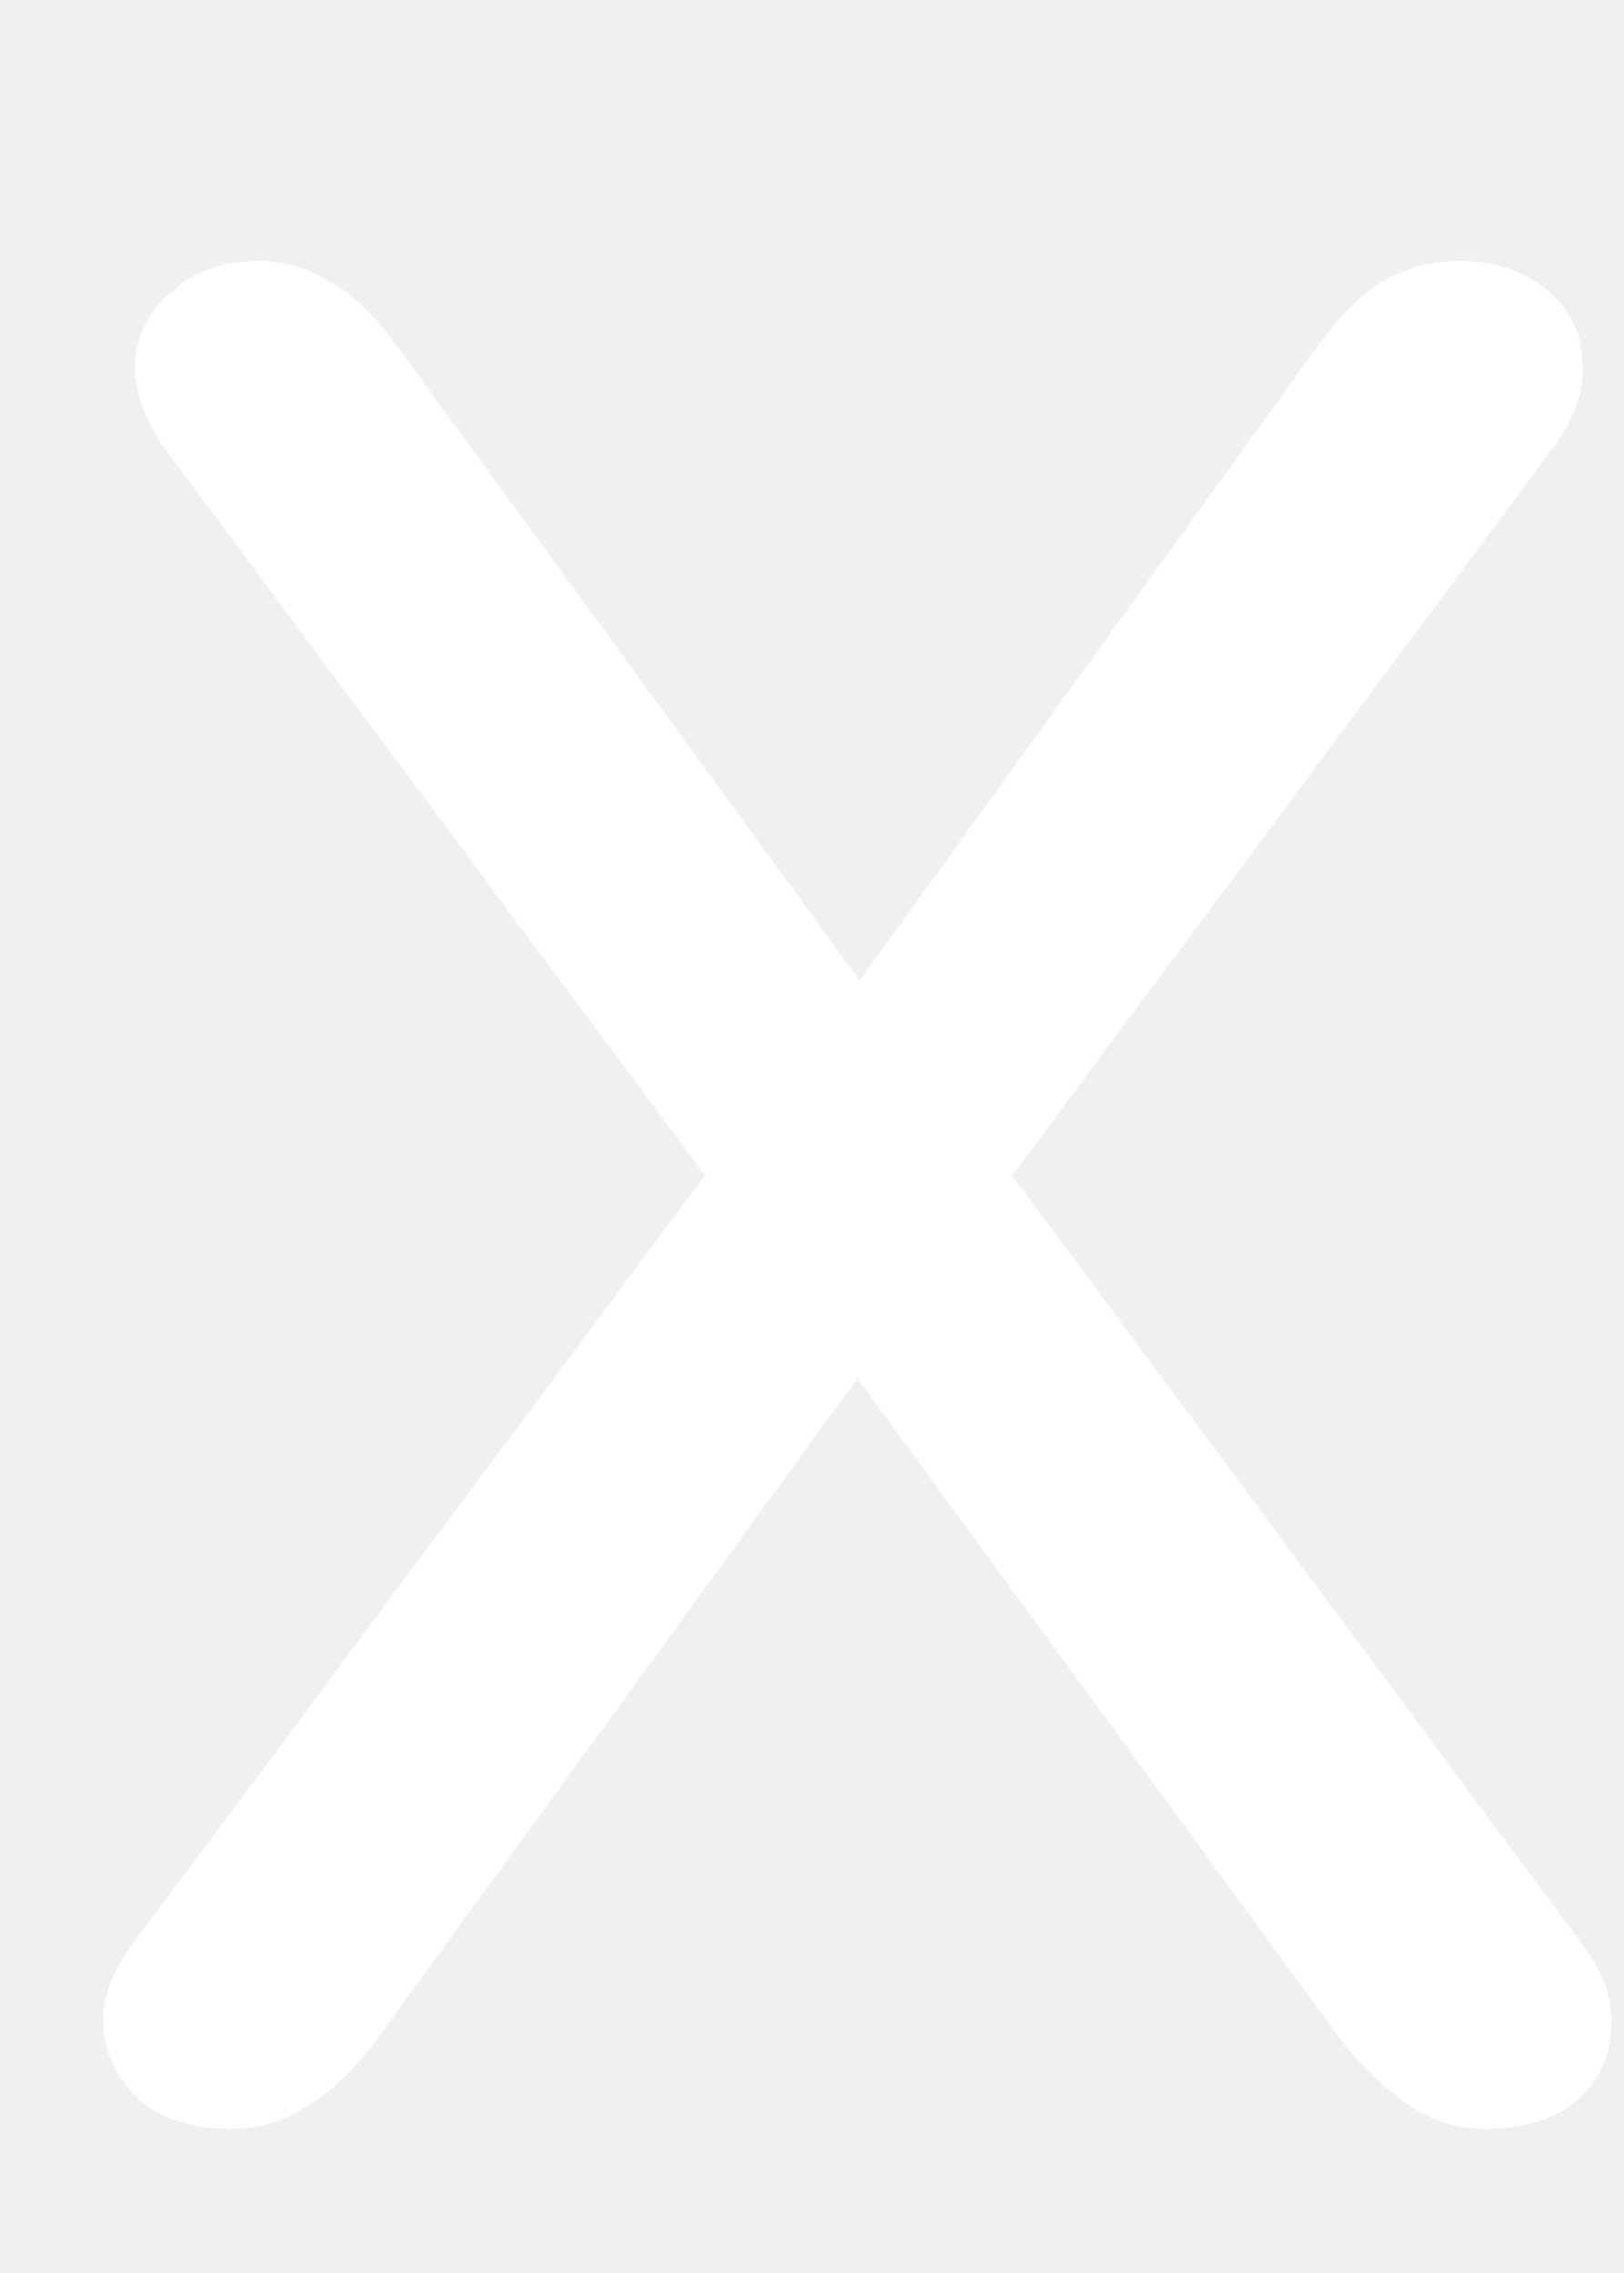
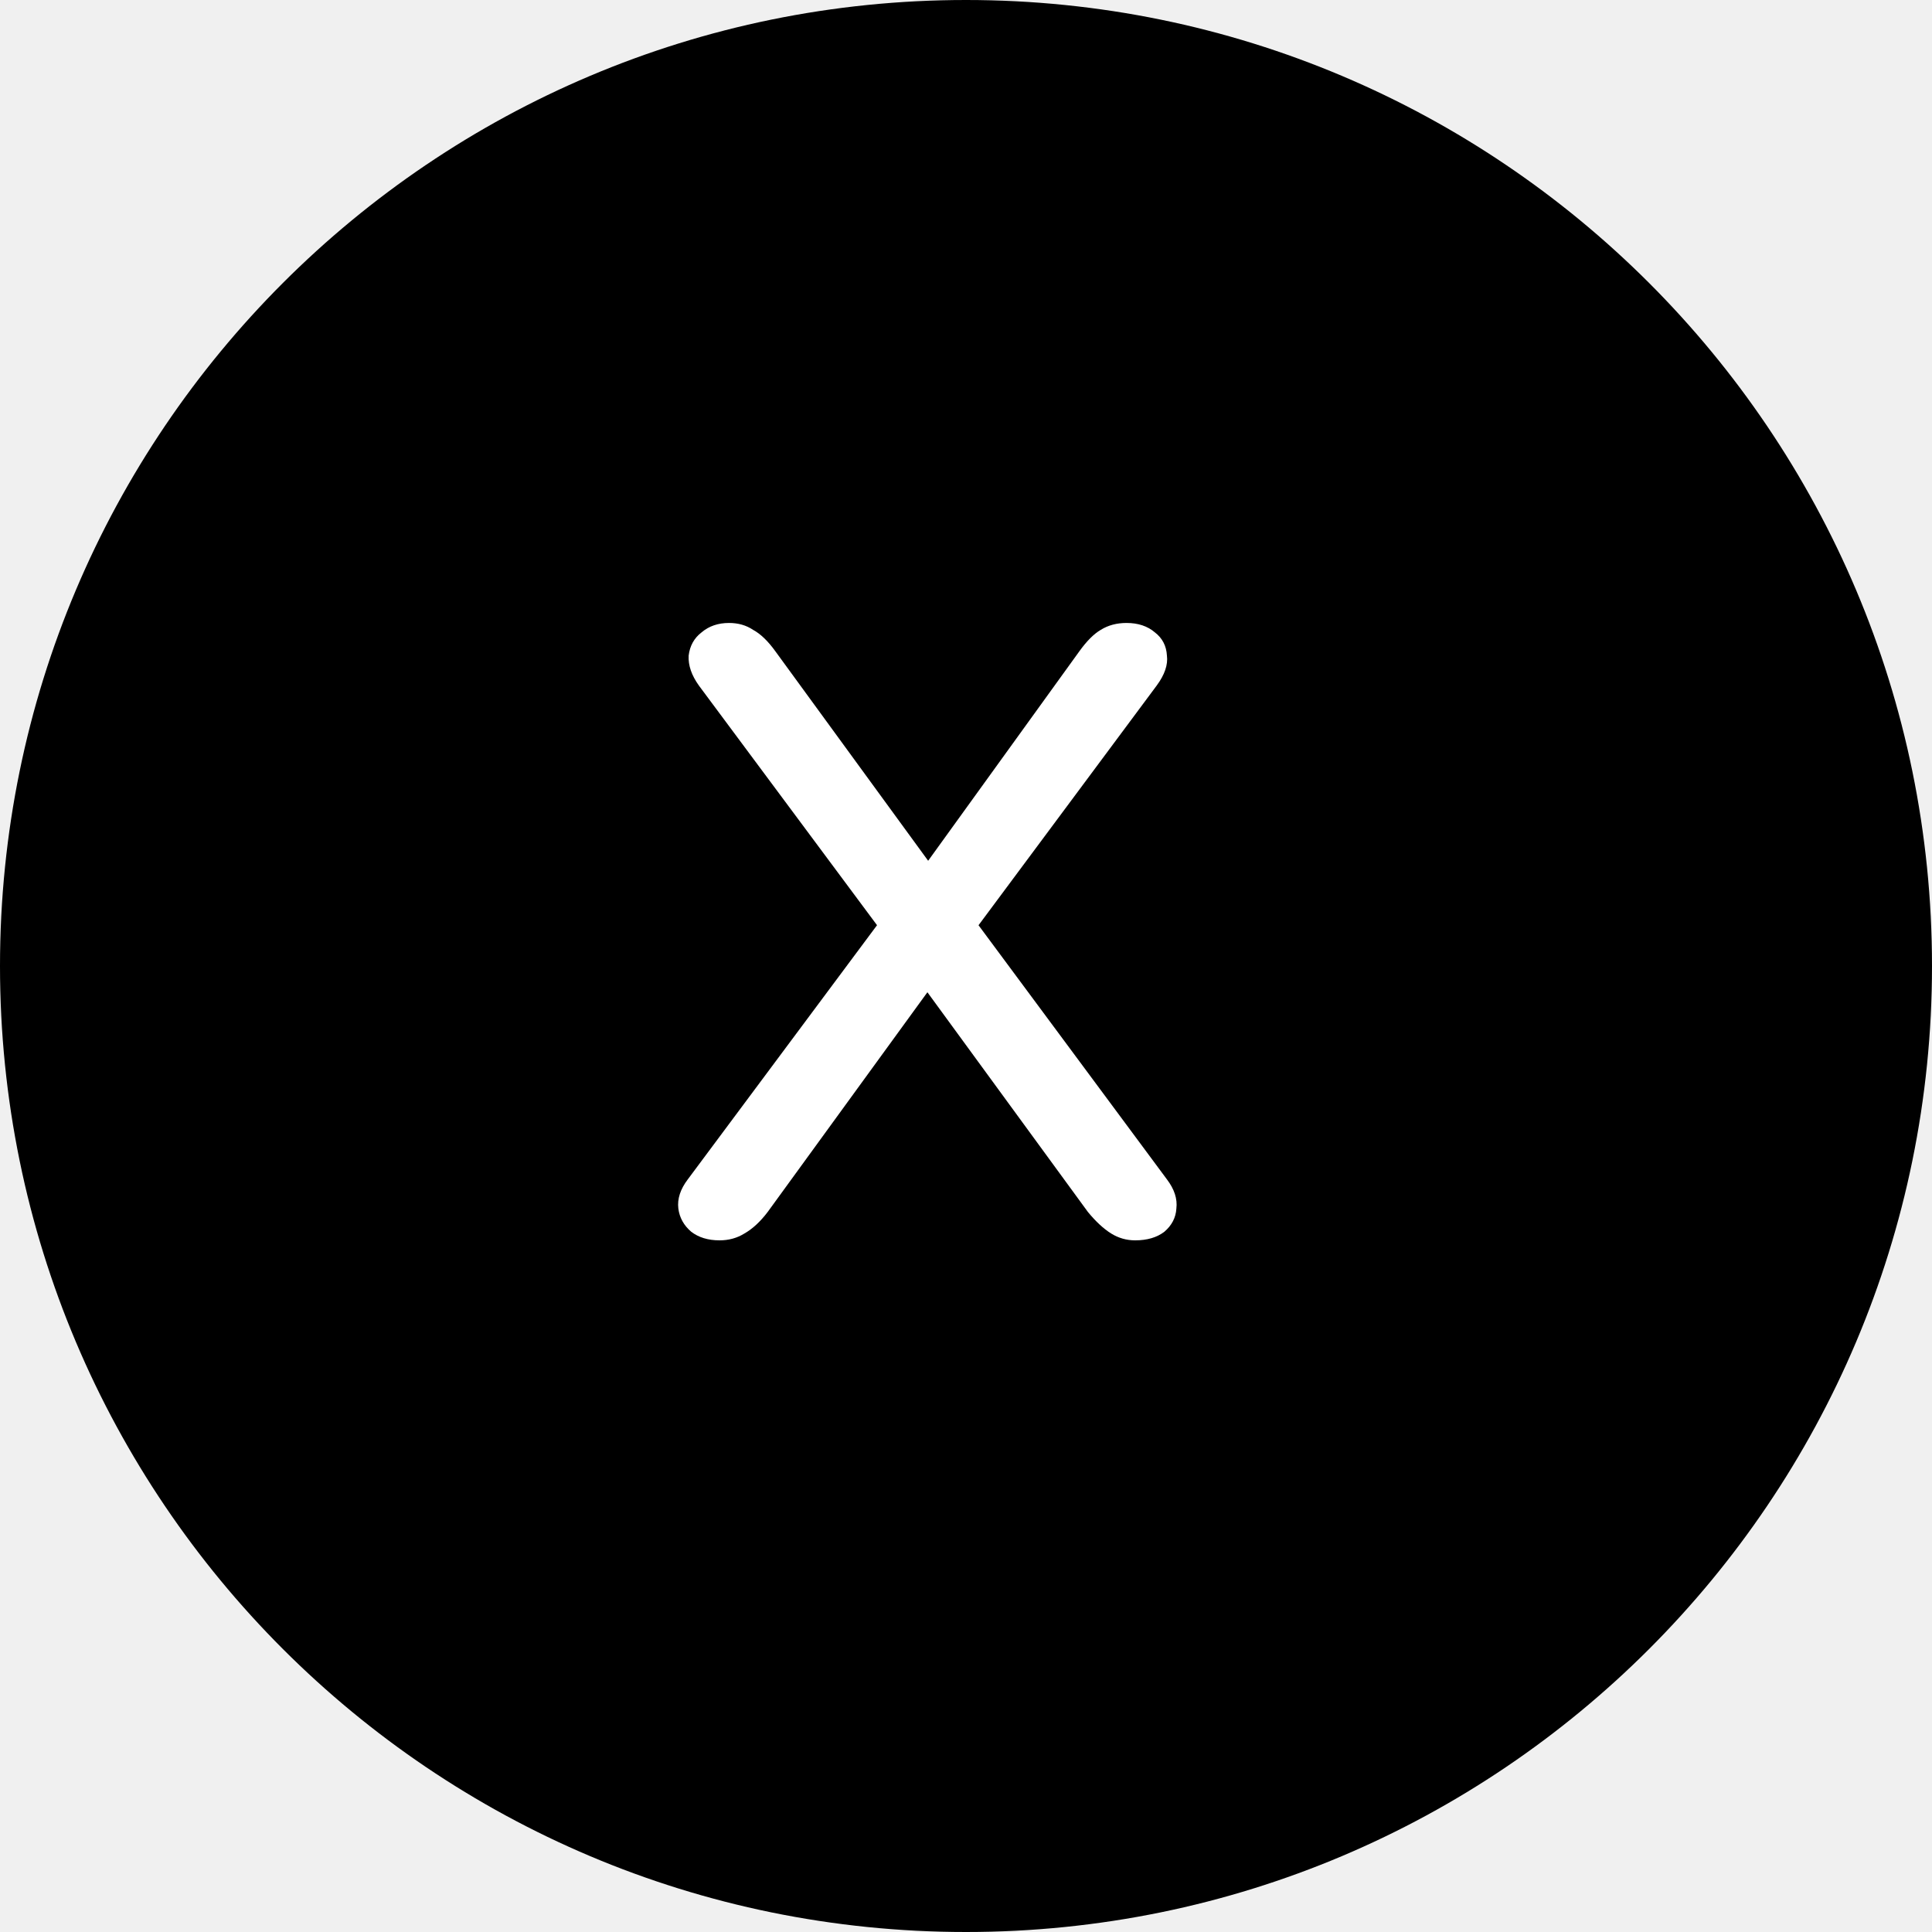
- <svg xmlns="http://www.w3.org/2000/svg" width="5" height="7" viewBox="0 0 5 7" fill="none">
-   <path d="M0.704 6.556C0.597 6.556 0.509 6.529 0.44 6.476C0.371 6.417 0.331 6.345 0.32 6.26C0.309 6.169 0.339 6.079 0.408 5.988L2.296 3.452V3.788L0.512 1.388C0.443 1.292 0.411 1.199 0.416 1.108C0.427 1.017 0.467 0.945 0.536 0.892C0.605 0.833 0.691 0.804 0.792 0.804C0.877 0.804 0.952 0.825 1.016 0.868C1.085 0.905 1.155 0.972 1.224 1.068L2.776 3.196H2.52L4.056 1.068C4.125 0.972 4.192 0.905 4.256 0.868C4.325 0.825 4.405 0.804 4.496 0.804C4.603 0.804 4.691 0.833 4.76 0.892C4.829 0.945 4.867 1.017 4.872 1.108C4.883 1.193 4.851 1.287 4.776 1.388L2.992 3.788V3.452L4.872 5.988C4.941 6.079 4.971 6.169 4.96 6.26C4.955 6.345 4.917 6.417 4.848 6.476C4.779 6.529 4.688 6.556 4.576 6.556C4.496 6.556 4.421 6.535 4.352 6.492C4.283 6.449 4.211 6.383 4.136 6.292L2.488 4.036H2.792L1.152 6.292C1.083 6.383 1.011 6.449 0.936 6.492C0.867 6.535 0.789 6.556 0.704 6.556Z" fill="white" />
+ <svg xmlns="http://www.w3.org/2000/svg" width="18" height="18" viewBox="0 0 18 18" fill="none">
+   <rect width="18" height="18" rx="9" fill="black" />
+   <path d="M6.704 11.556C6.597 11.556 6.509 11.529 6.44 11.476C6.371 11.417 6.331 11.345 6.32 11.26C6.309 11.169 6.339 11.079 6.408 10.988L8.296 8.452V8.788L6.512 6.388C6.443 6.292 6.411 6.199 6.416 6.108C6.427 6.017 6.467 5.945 6.536 5.892C6.605 5.833 6.691 5.804 6.792 5.804C6.877 5.804 6.952 5.825 7.016 5.868C7.085 5.905 7.155 5.972 7.224 6.068L8.776 8.196H8.52L10.056 6.068C10.125 5.972 10.192 5.905 10.256 5.868C10.325 5.825 10.405 5.804 10.496 5.804C10.603 5.804 10.691 5.833 10.76 5.892C10.829 5.945 10.867 6.017 10.872 6.108C10.883 6.193 10.851 6.287 10.776 6.388L8.992 8.788V8.452L10.872 10.988C10.941 11.079 10.971 11.169 10.96 11.26C10.955 11.345 10.917 11.417 10.848 11.476C10.779 11.529 10.688 11.556 10.576 11.556C10.496 11.556 10.421 11.535 10.352 11.492C10.283 11.449 10.211 11.383 10.136 11.292L8.488 9.036H8.792L7.152 11.292C7.083 11.383 7.011 11.449 6.936 11.492C6.867 11.535 6.789 11.556 6.704 11.556Z" fill="white" />
</svg>
